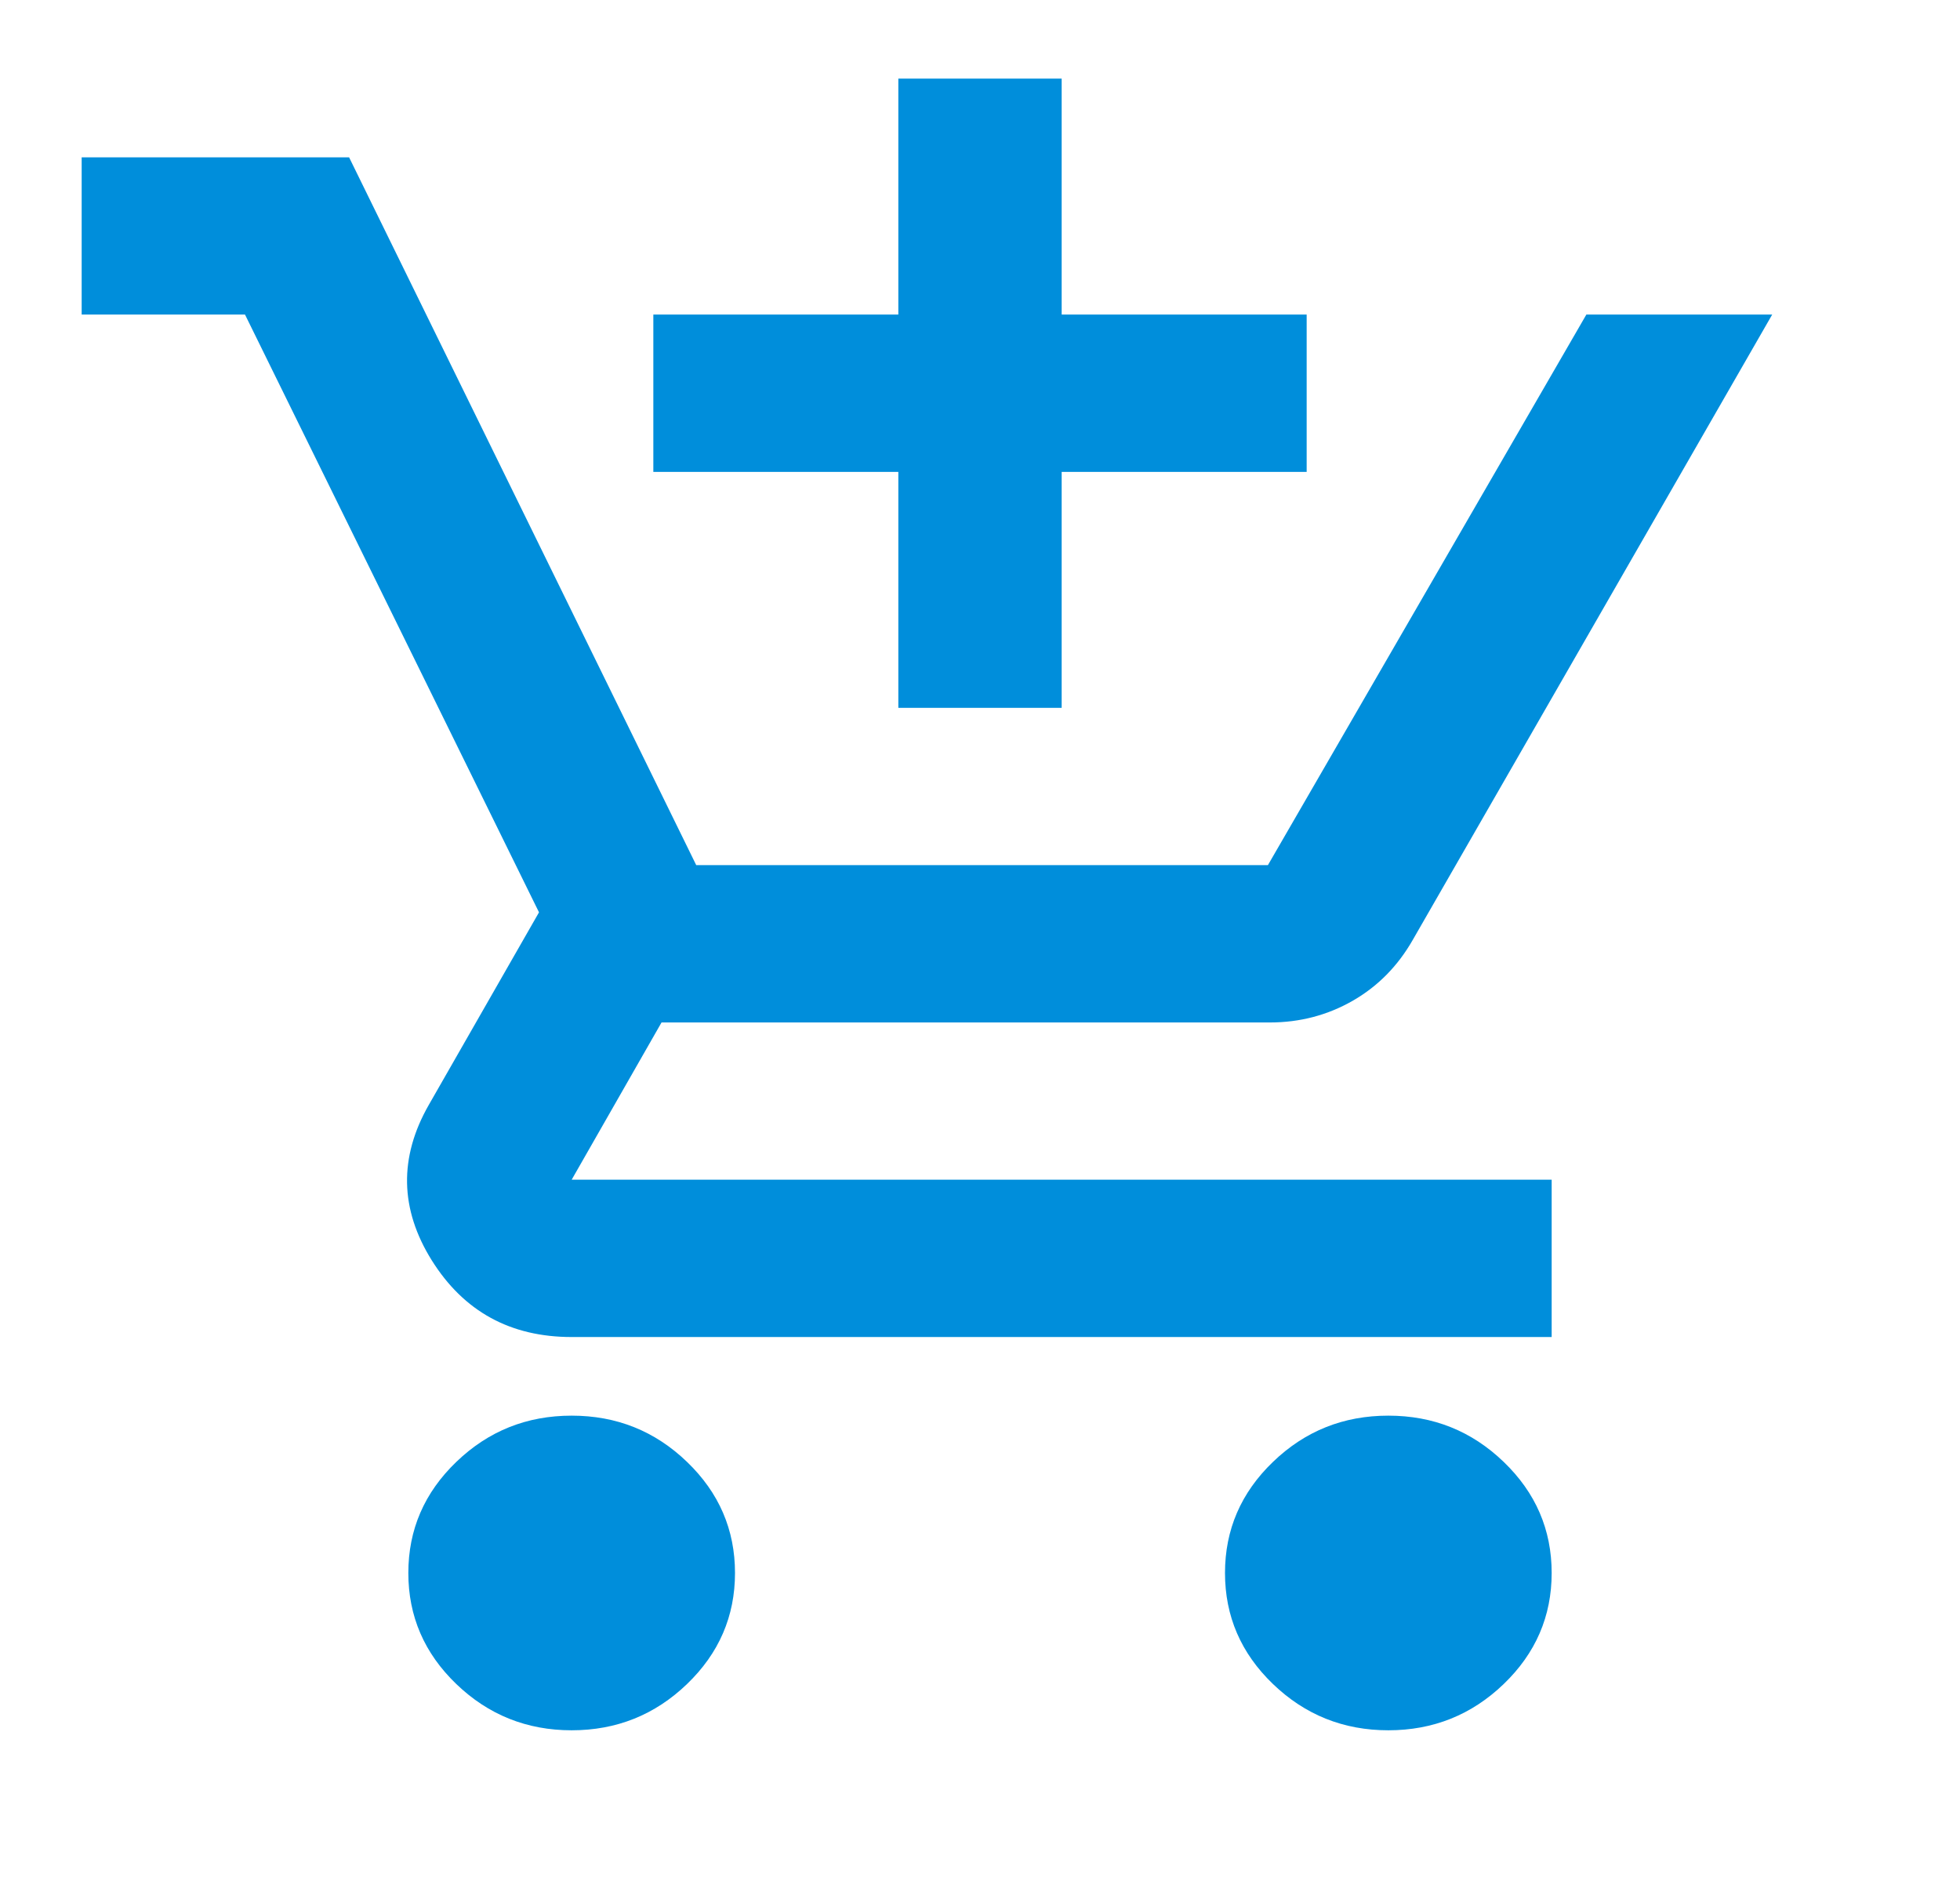
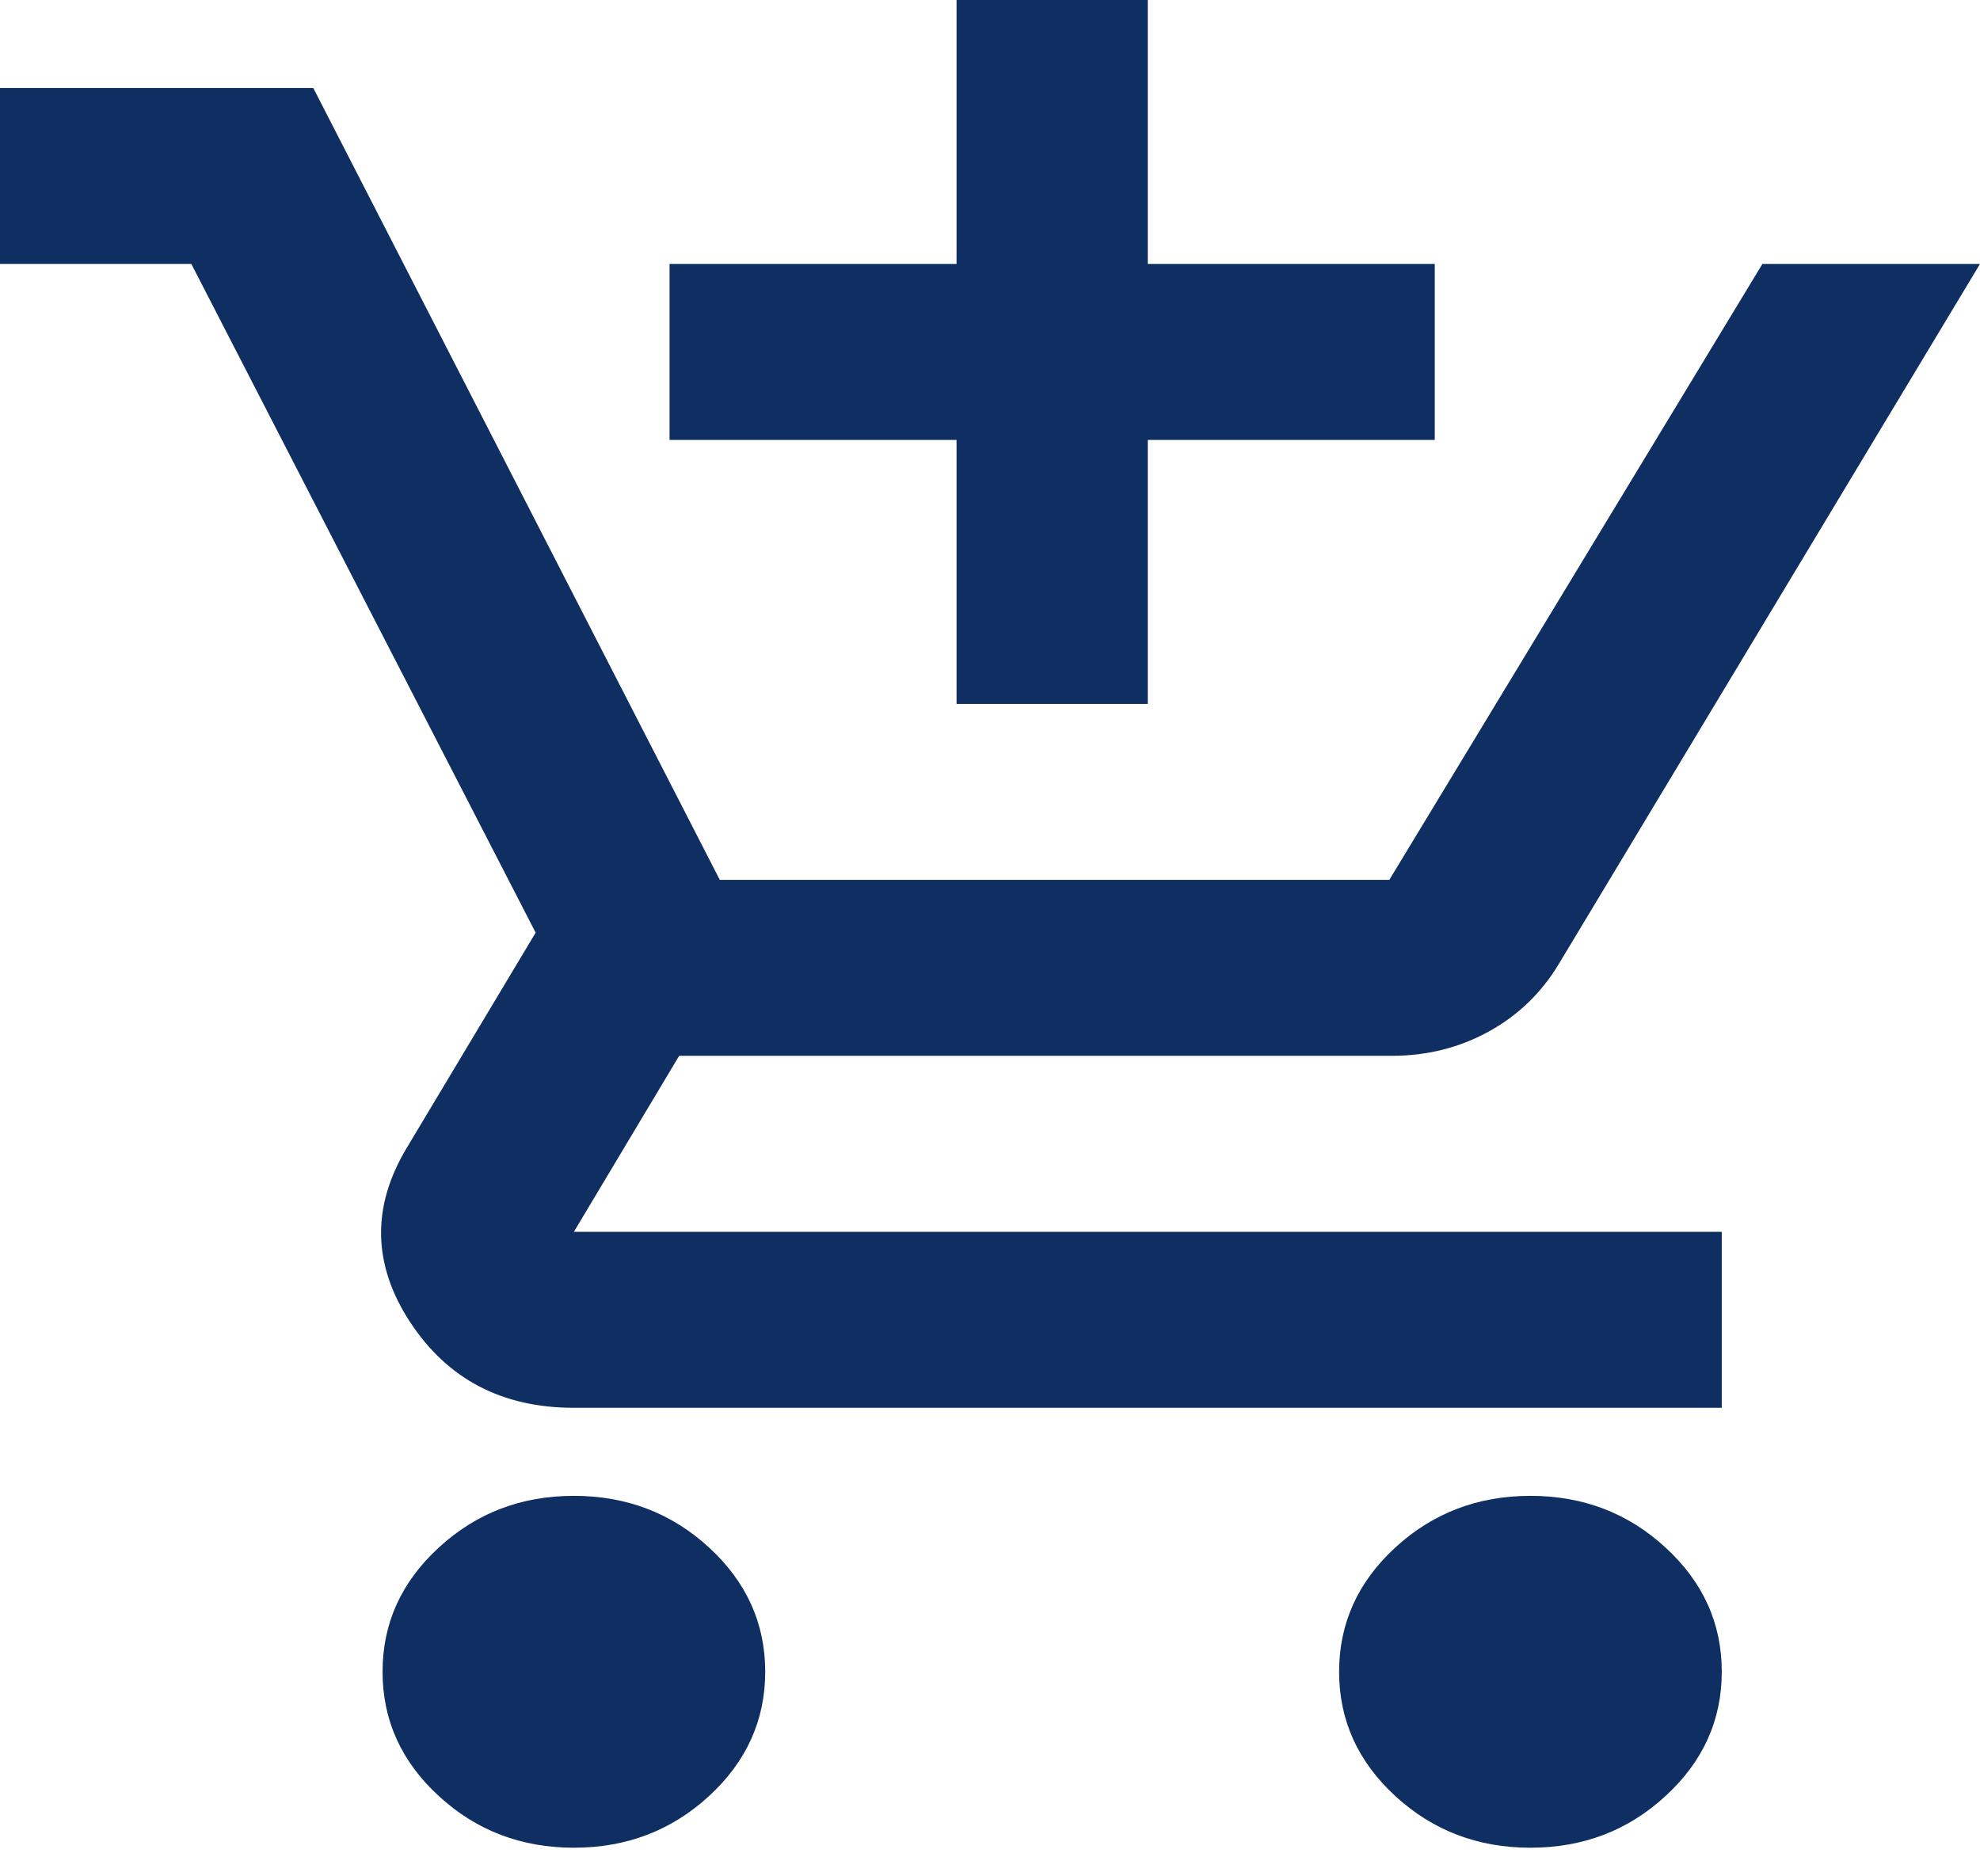
- <svg xmlns="http://www.w3.org/2000/svg" width="27" height="26" viewBox="0 0 27 26" fill="none">
-   <mask id="mask0_2036_1467" style="mask-type:alpha" maskUnits="userSpaceOnUse" x="0" y="0" width="27" height="26">
-     <rect width="27" height="26" fill="#D9D9D9" />
+ <svg xmlns="http://www.w3.org/2000/svg" width="19" height="18" viewBox="0 0 19 18" fill="none">
+   <mask id="mask0_2363_470" style="mask-type:alpha" maskUnits="userSpaceOnUse" x="-1" y="-1" width="23" height="21">
+     <rect x="-0.918" y="-0.844" width="22.029" height="20.267" fill="#D9D9D9" />
  </mask>
-   <g mask="url(#mask0_2036_1467)">
-     <path d="M12.375 9.75V6.5H9V4.333H12.375V1.083H14.625V4.333H18V6.5H14.625V9.75H12.375ZM7.875 23.834C7.256 23.834 6.727 23.621 6.286 23.197C5.845 22.773 5.625 22.263 5.625 21.667C5.625 21.071 5.845 20.561 6.286 20.137C6.727 19.712 7.256 19.5 7.875 19.5C8.494 19.5 9.023 19.712 9.464 20.137C9.905 20.561 10.125 21.071 10.125 21.667C10.125 22.263 9.905 22.773 9.464 23.197C9.023 23.621 8.494 23.834 7.875 23.834ZM19.125 23.834C18.506 23.834 17.977 23.621 17.536 23.197C17.095 22.773 16.875 22.263 16.875 21.667C16.875 21.071 17.095 20.561 17.536 20.137C17.977 19.712 18.506 19.5 19.125 19.5C19.744 19.5 20.273 19.712 20.714 20.137C21.155 20.561 21.375 21.071 21.375 21.667C21.375 22.263 21.155 22.773 20.714 23.197C20.273 23.621 19.744 23.834 19.125 23.834ZM1.125 4.333V2.167H4.809L9.591 11.917H17.466L21.853 4.333H24.413L19.462 12.946C19.256 13.307 18.98 13.587 18.633 13.786C18.286 13.984 17.906 14.084 17.494 14.084H9.113L7.875 16.25H21.375V18.417H7.875C7.031 18.417 6.389 18.065 5.948 17.361C5.508 16.656 5.494 15.943 5.906 15.221L7.425 12.567L3.375 4.333H1.125Z" fill="#008EDB" />
+   <g mask="url(#mask0_2363_470)">
+     <path d="M9.179 6.756V4.222H6.425V2.533H9.179V0H11.014V2.533H13.768V4.222H11.014V6.756H9.179ZM5.507 17.733C5.002 17.733 4.57 17.568 4.211 17.237C3.851 16.907 3.671 16.509 3.671 16.044C3.671 15.58 3.851 15.182 4.211 14.852C4.57 14.521 5.002 14.356 5.507 14.356C6.012 14.356 6.444 14.521 6.804 14.852C7.163 15.182 7.343 15.58 7.343 16.044C7.343 16.509 7.163 16.907 6.804 17.237C6.444 17.568 6.012 17.733 5.507 17.733ZM14.686 17.733C14.181 17.733 13.749 17.568 13.389 17.237C13.03 16.907 12.85 16.509 12.85 16.044C12.85 15.58 13.03 15.182 13.389 14.852C13.749 14.521 14.181 14.356 14.686 14.356C15.191 14.356 15.623 14.521 15.982 14.852C16.342 15.182 16.522 15.58 16.522 16.044C16.522 16.509 16.342 16.907 15.982 17.237C15.623 17.568 15.191 17.733 14.686 17.733ZM0 2.533V0.844H3.006L6.907 8.444H13.332L16.912 2.533H19L14.961 9.247C14.793 9.528 14.567 9.746 14.284 9.901C14.001 10.056 13.692 10.133 13.355 10.133H6.517L5.507 11.822H16.522V13.511H5.507C4.819 13.511 4.295 13.237 3.935 12.688C3.576 12.139 3.564 11.583 3.901 11.02L5.14 8.951L1.836 2.533H0Z" fill="#0F2F63" />
  </g>
</svg>
